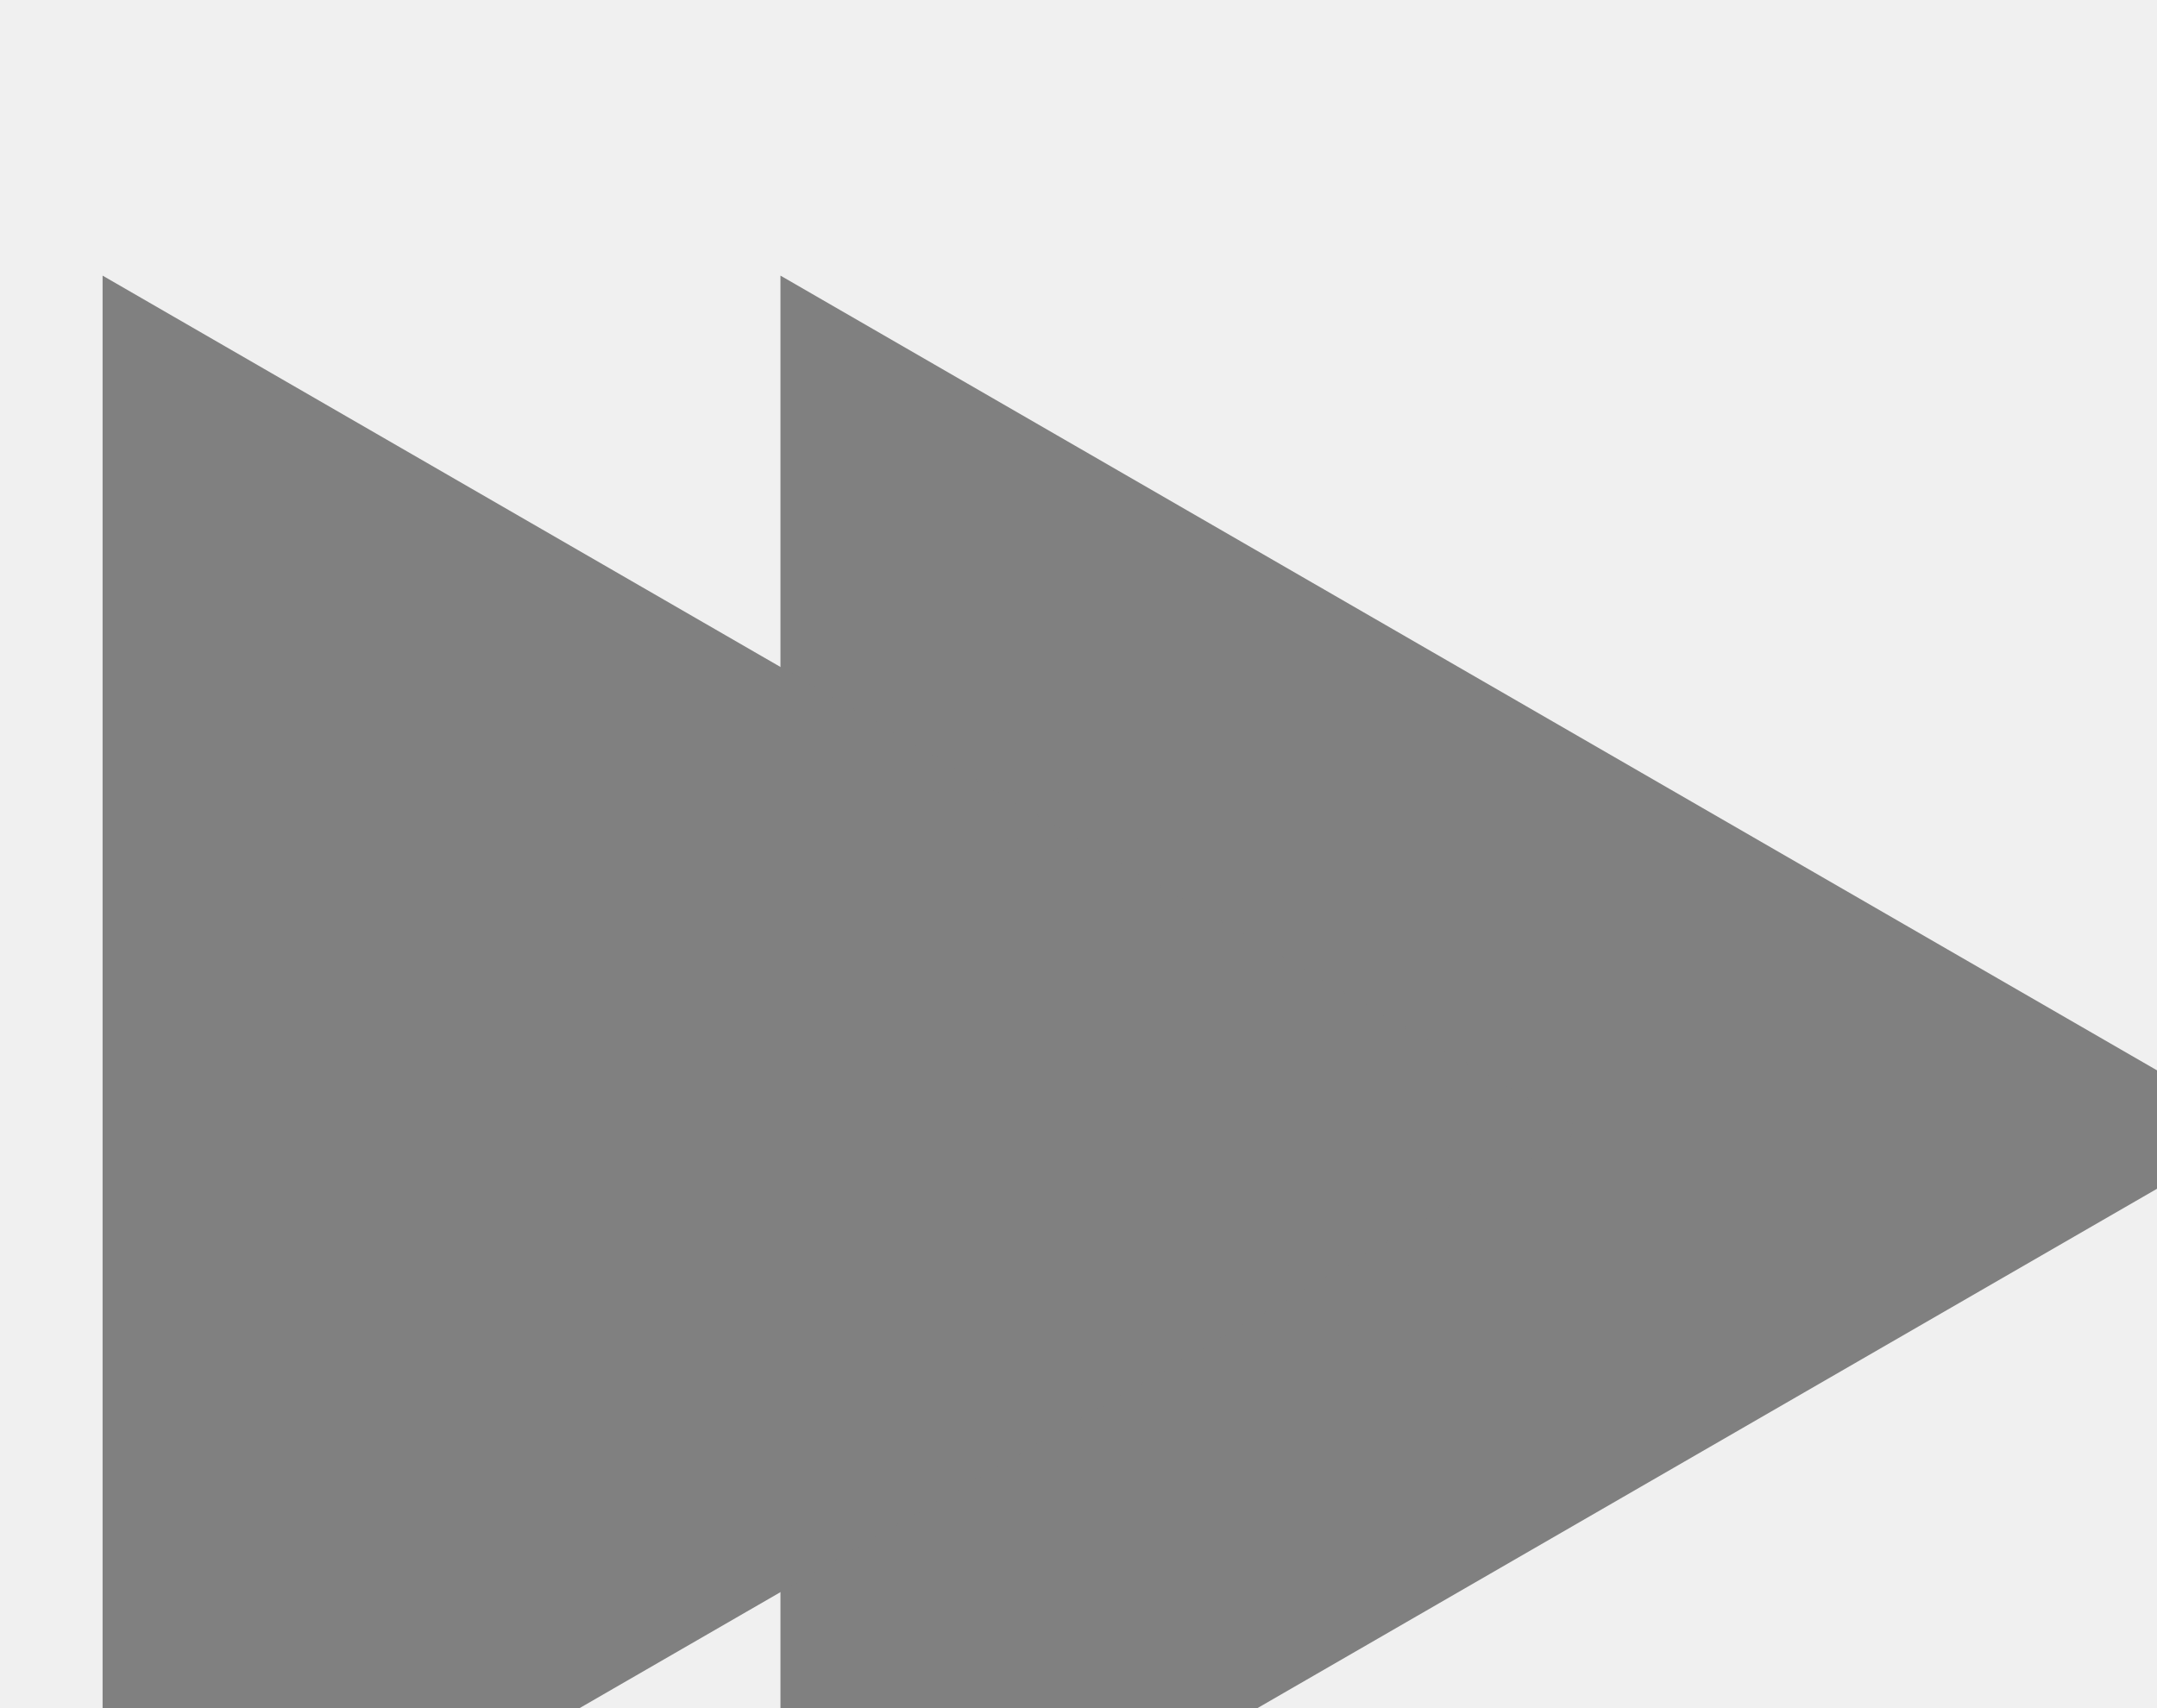
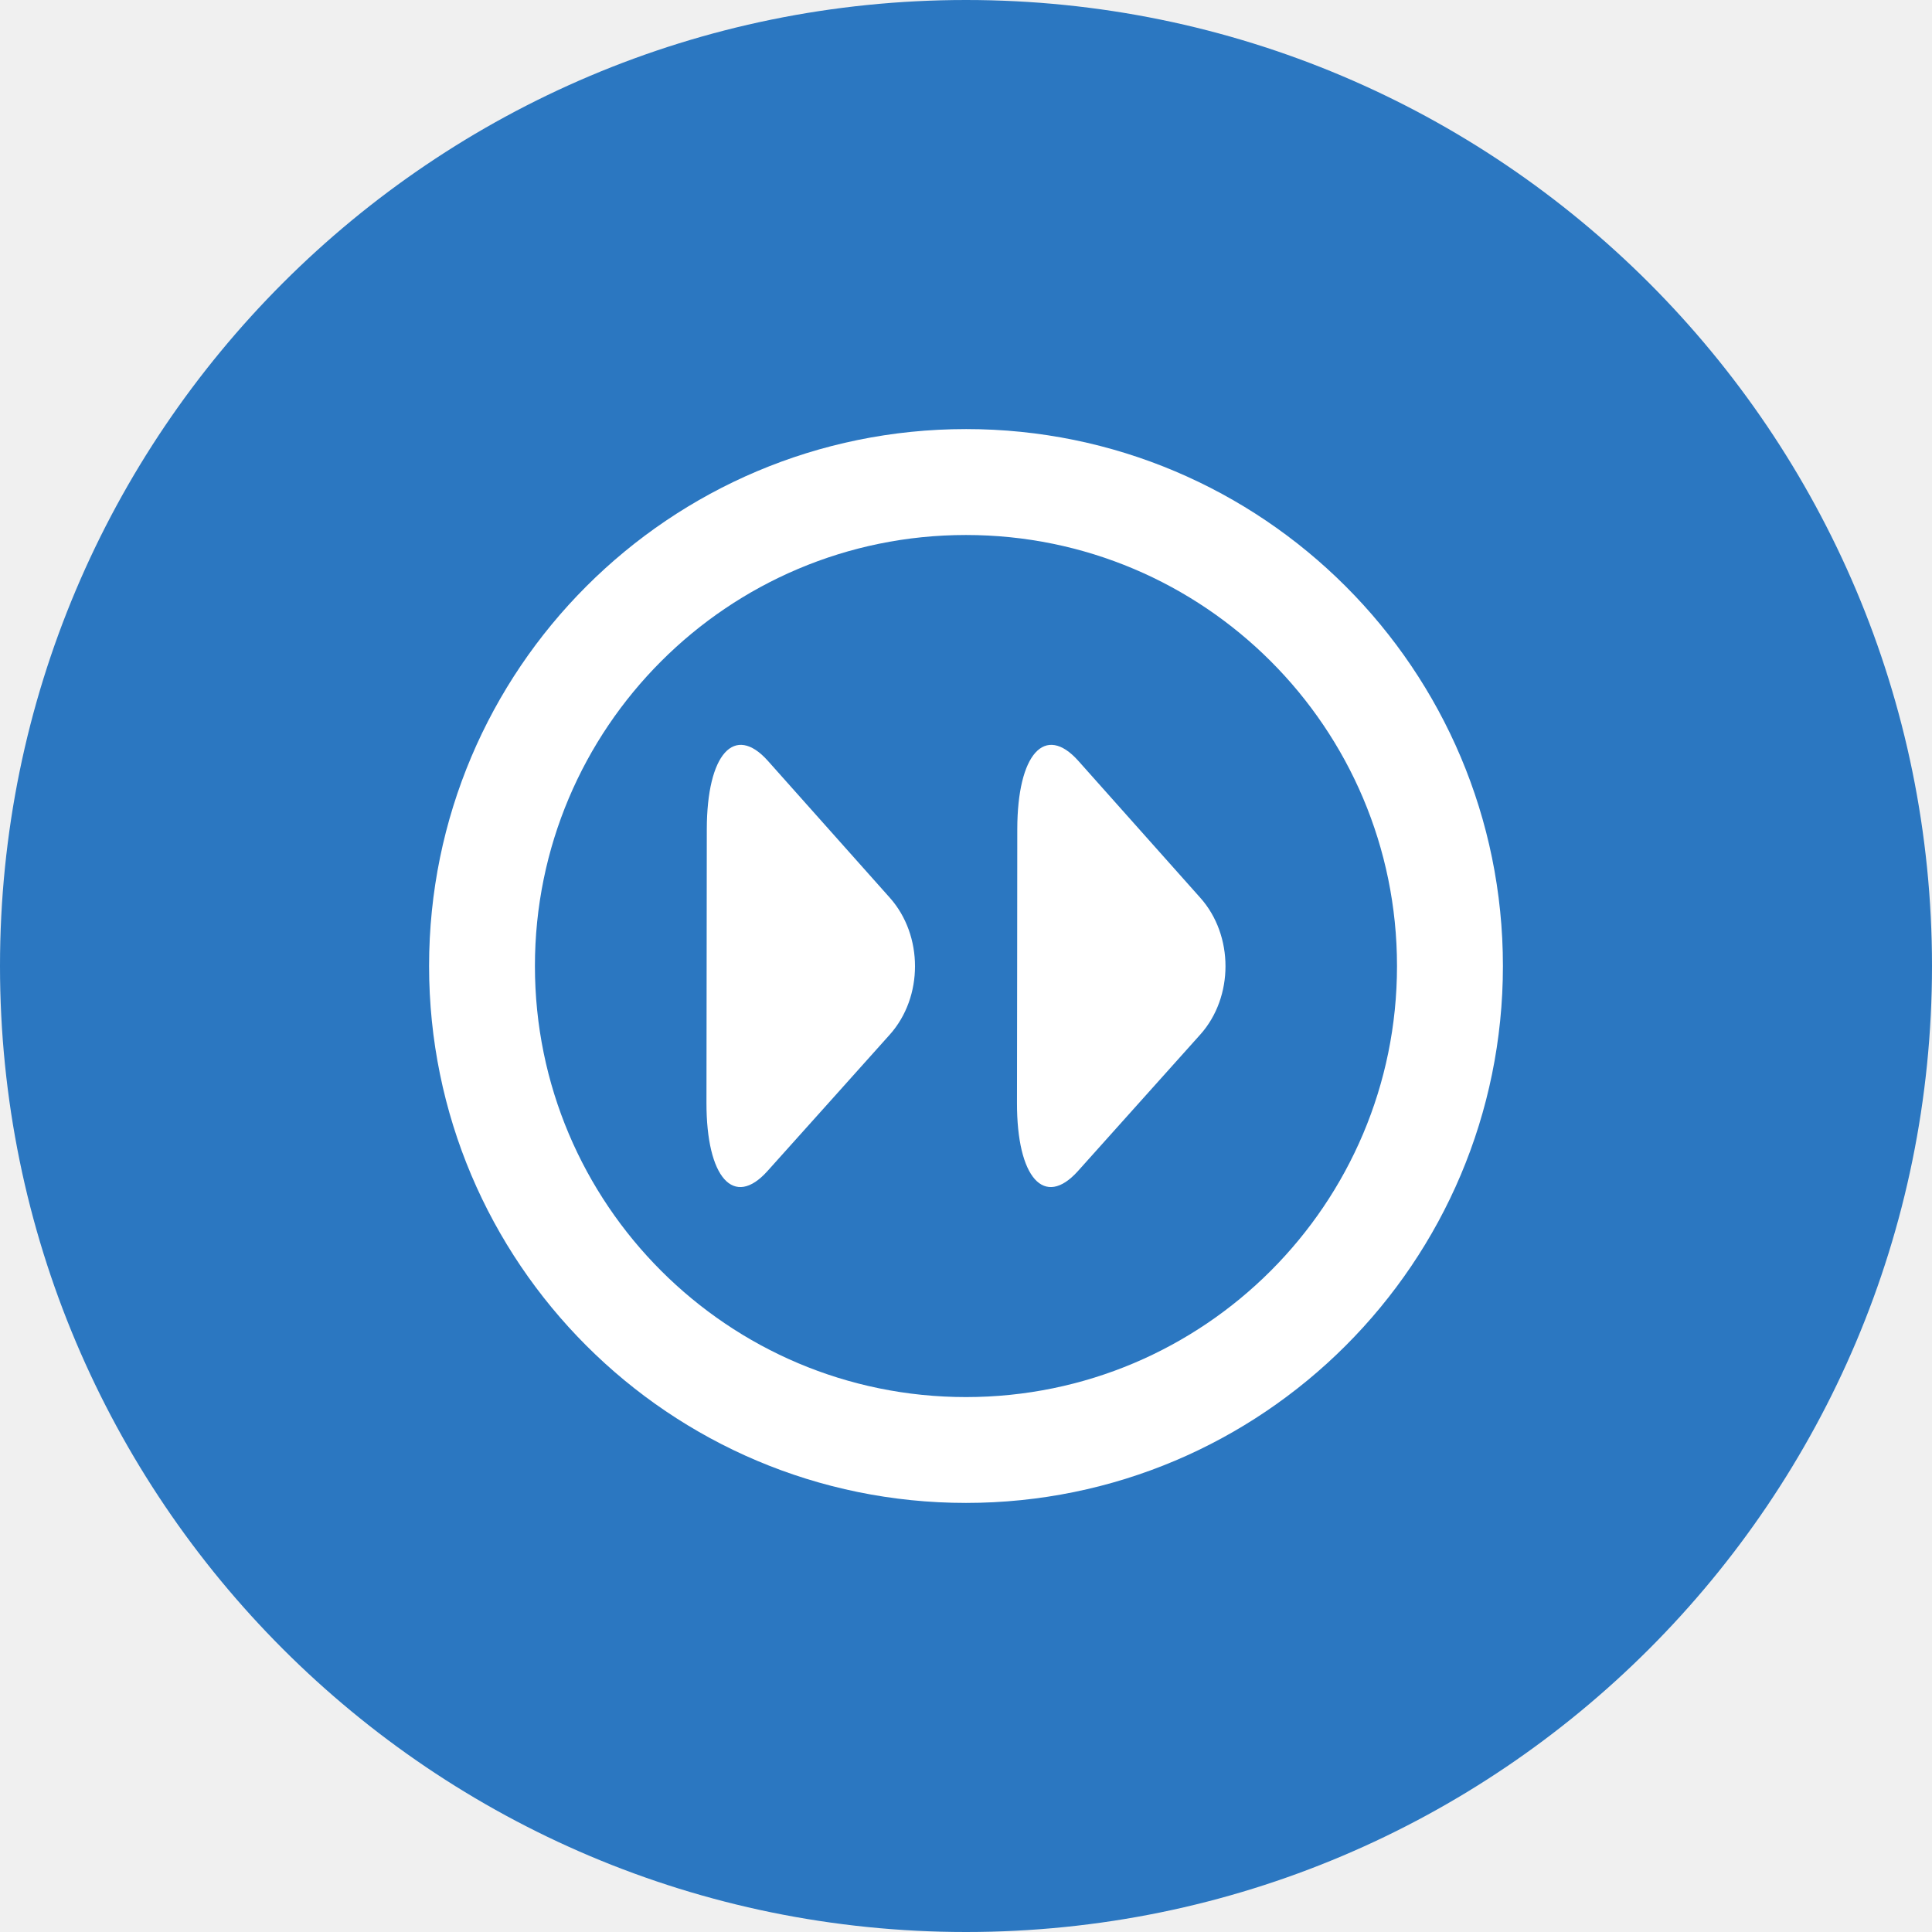
- <svg xmlns="http://www.w3.org/2000/svg" width="100%" height="100%" version="1.1">
-   <polygon points="100,50 34.54,12.2 34.54,87.8" fill="gray" />
-   <polygon points="70,50 4.54,12.2 4.54,87.8" fill="gray" />
+ <svg xmlns="http://www.w3.org/2000/svg" id="Layer_1" data-name="Layer 1" viewBox="0 0 512 512">
+   <path d="M0,256C0,114.62,114.62,0,256,0S512,114.63,512,256,397.37,512,256,512,0,397.38,0,256Z" fill="#2b77c1" />
+   <path d="M285.66,310.35c-8.91,9.93-16.2,1.79-16.15-18.15s.05-52.52.08-72.45,7.32-28.07,16.2-18.09,23.42,26.3,32.31,36.27,8.89,26.28,0,36.22S294.57,300.39,285.66,310.35Z" fill="#fff" />
+   <path d="M203.38,310.35c-8.9,9.93-16.19,1.79-16.16-18.15s.06-52.52.09-72.45,7.32-28.07,16.21-18.09l32.31,36.27c8.88,10,8.87,26.28,0,36.22S212.3,300.39,203.38,310.35Z" fill="#fff" />
+   <path d="M256,113.71A142.29,142.29,0,1,0,398.29,256,142.28,142.28,0,0,0,256,113.71Zm0,256.53A114.23,114.23,0,1,1,370.22,256,114.24,114.24,0,0,1,256,370.24Z" fill="#fff" />
</svg>
